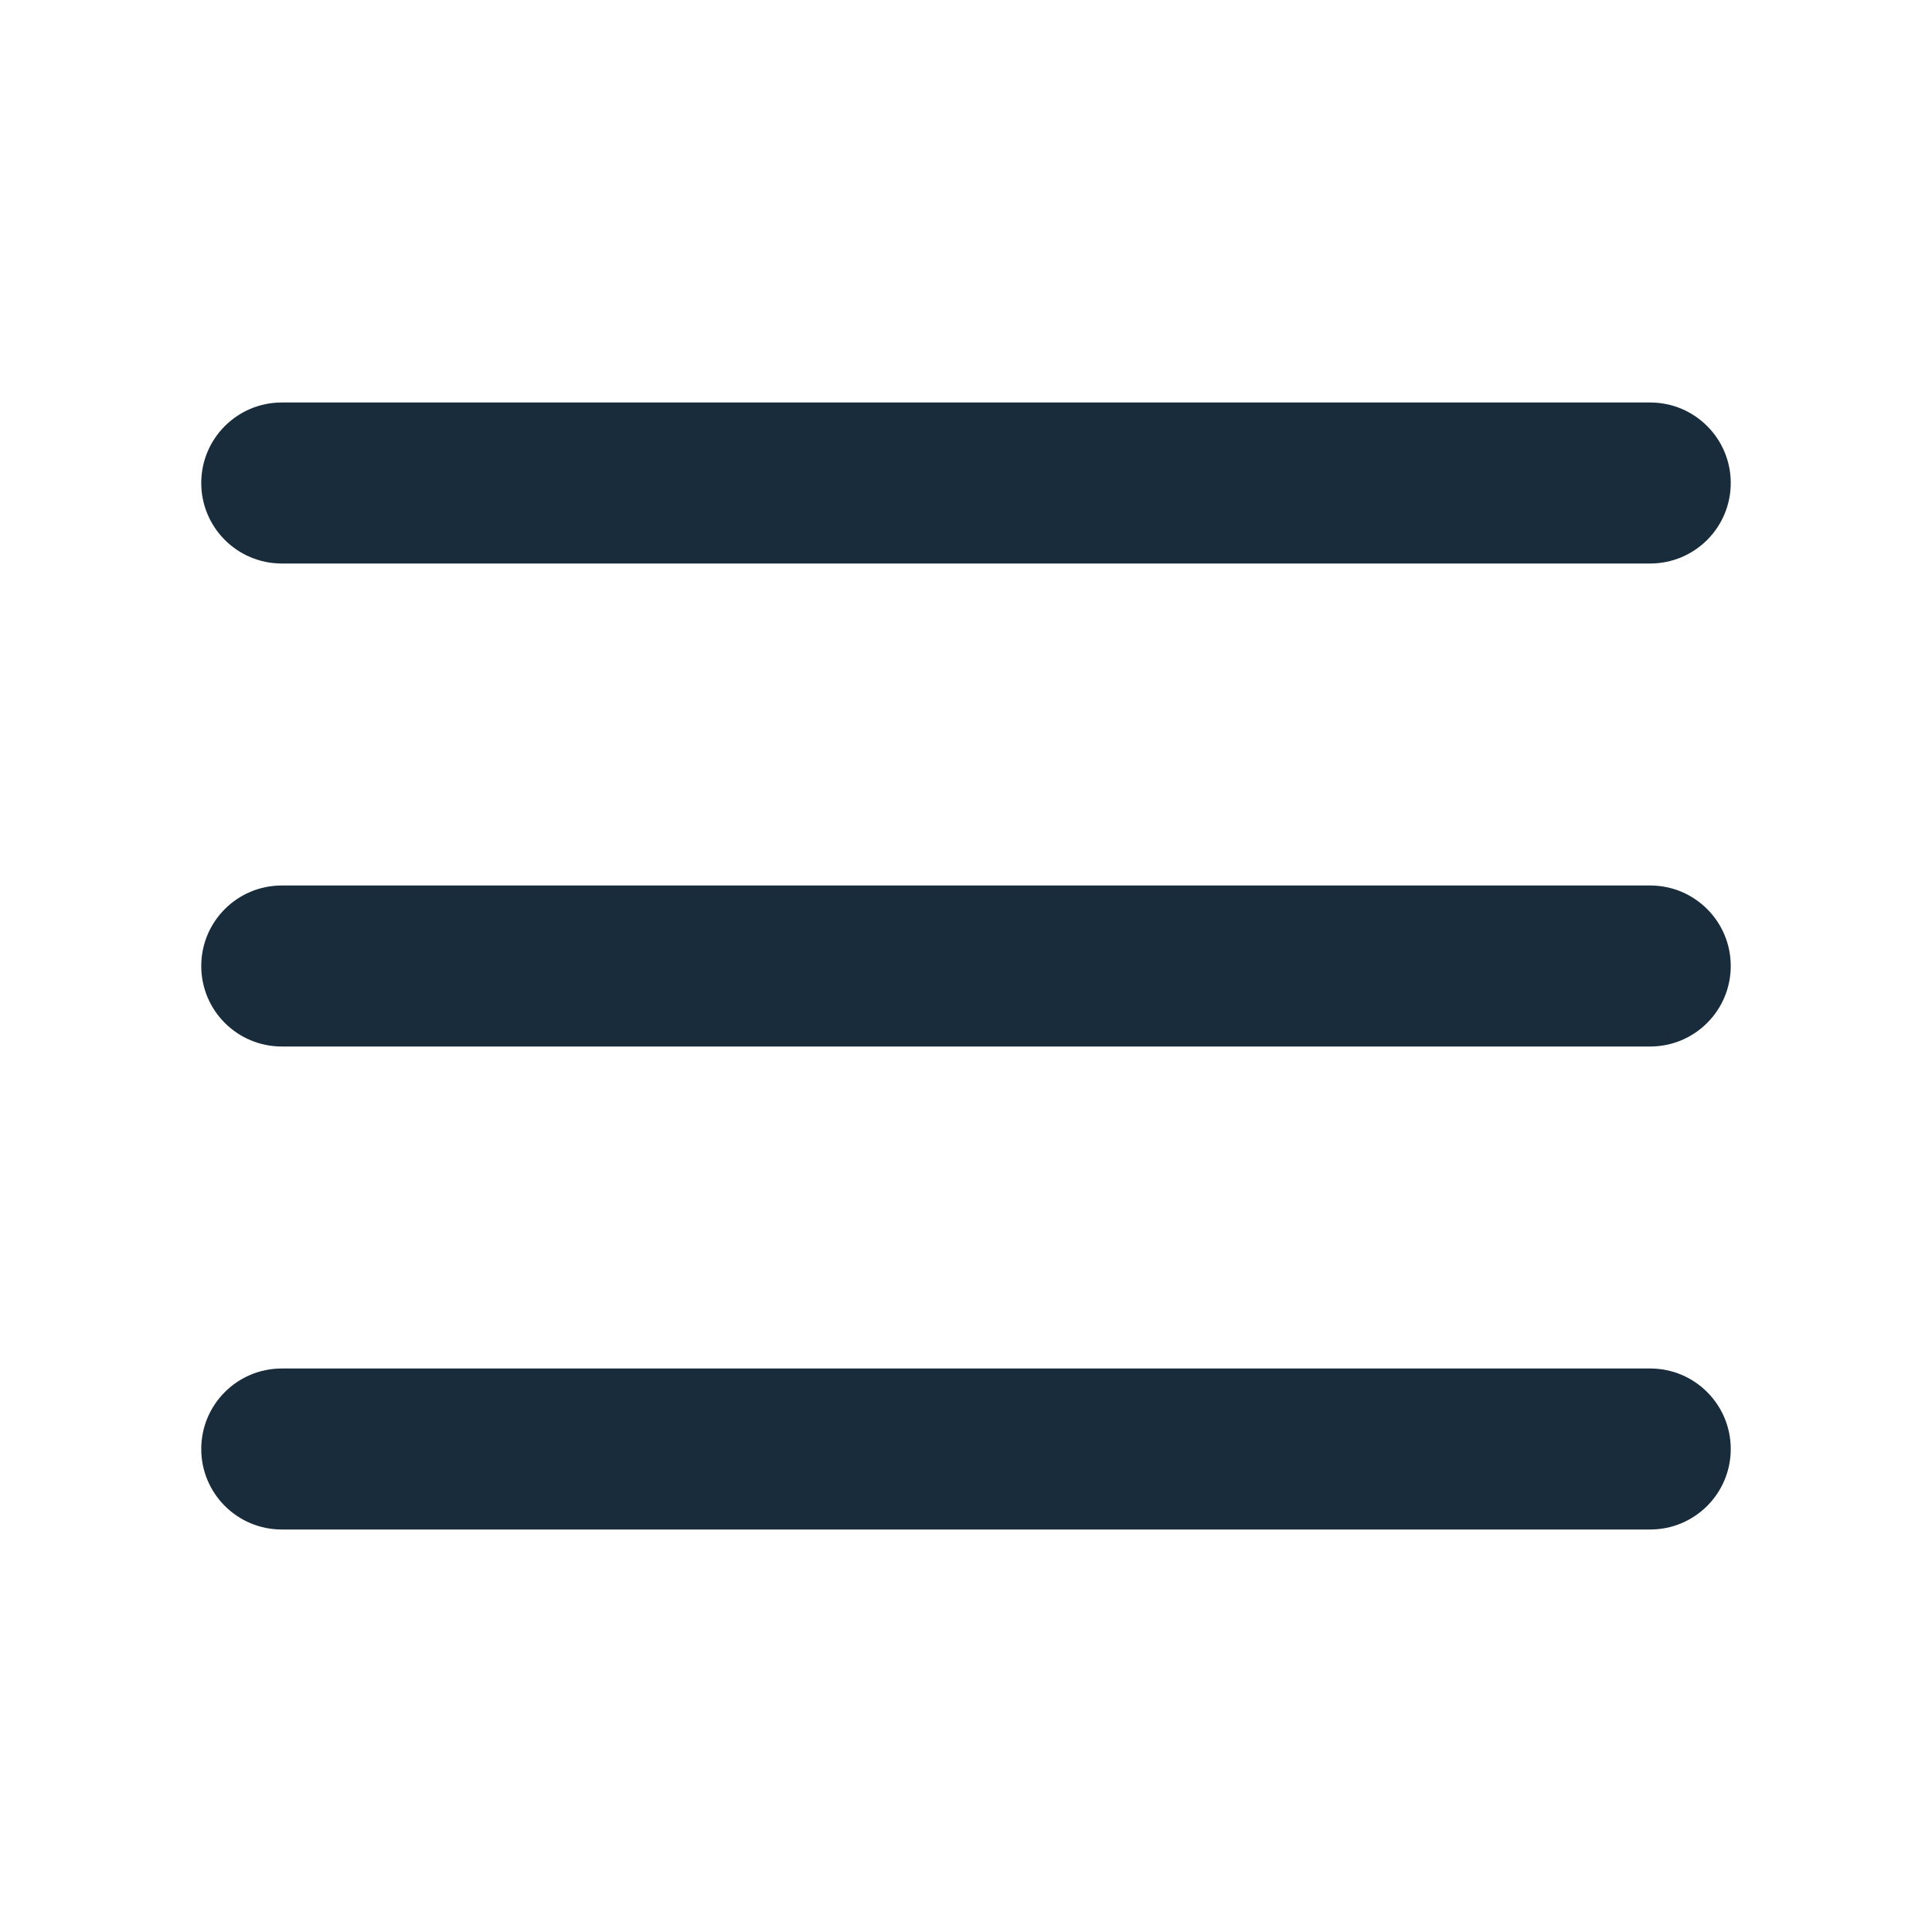
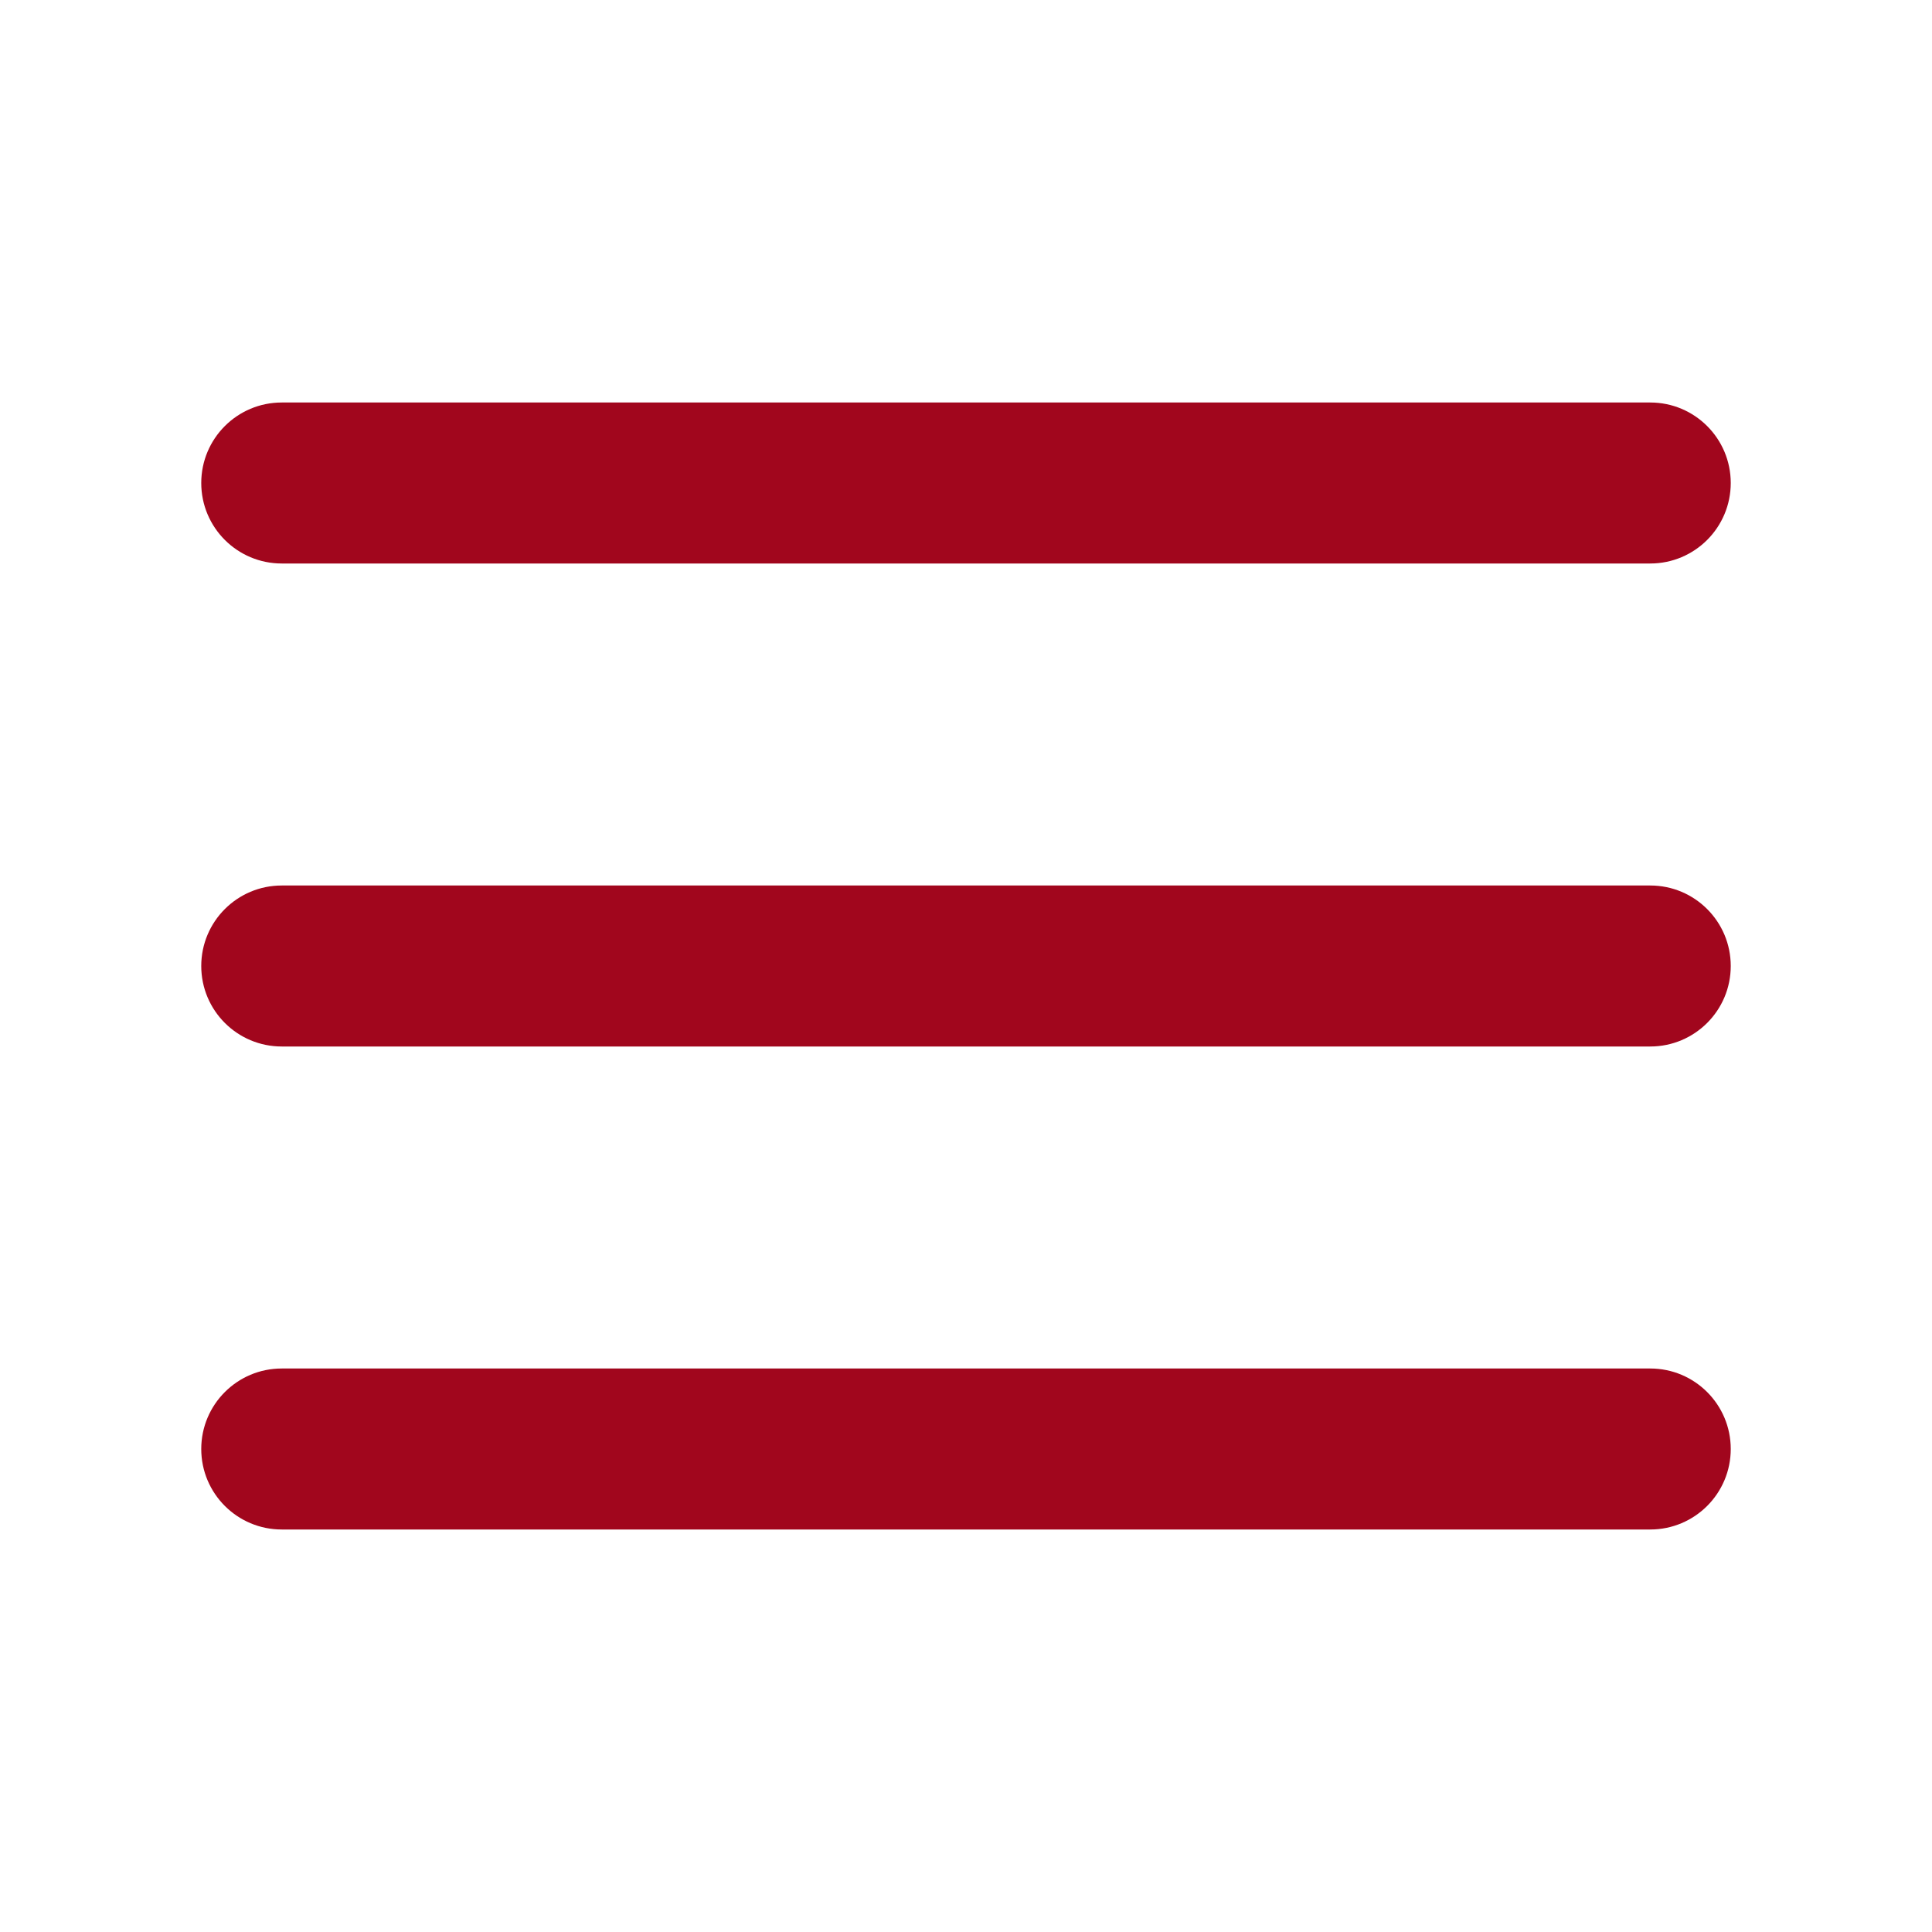
<svg xmlns="http://www.w3.org/2000/svg" width="800px" height="800px" viewBox="0 0 48 48">
-   <path d="M41,14H7a2,2,0,0,1,0-4H41A2,2,0,0,1,41,14Z" fill="#192C3B" />
-   <path d="M41,26H7a2,2,0,0,1,0-4H41A2,2,0,0,1,41,26Z" fill="#192C3B" />
-   <path d="M41,38H7a2,2,0,0,1,0-4H41A2,2,0,0,1,41,38Z" fill="#192C3B" />
+   <path d="M41,14H7a2,2,0,0,1,0-4H41A2,2,0,0,1,41,14Z" fill="#A1061D" />
+   <path d="M41,26H7a2,2,0,0,1,0-4H41A2,2,0,0,1,41,26Z" fill="#A1061D" />
+   <path d="M41,38H7a2,2,0,0,1,0-4H41A2,2,0,0,1,41,38Z" fill="#A1061D" />
</svg>
